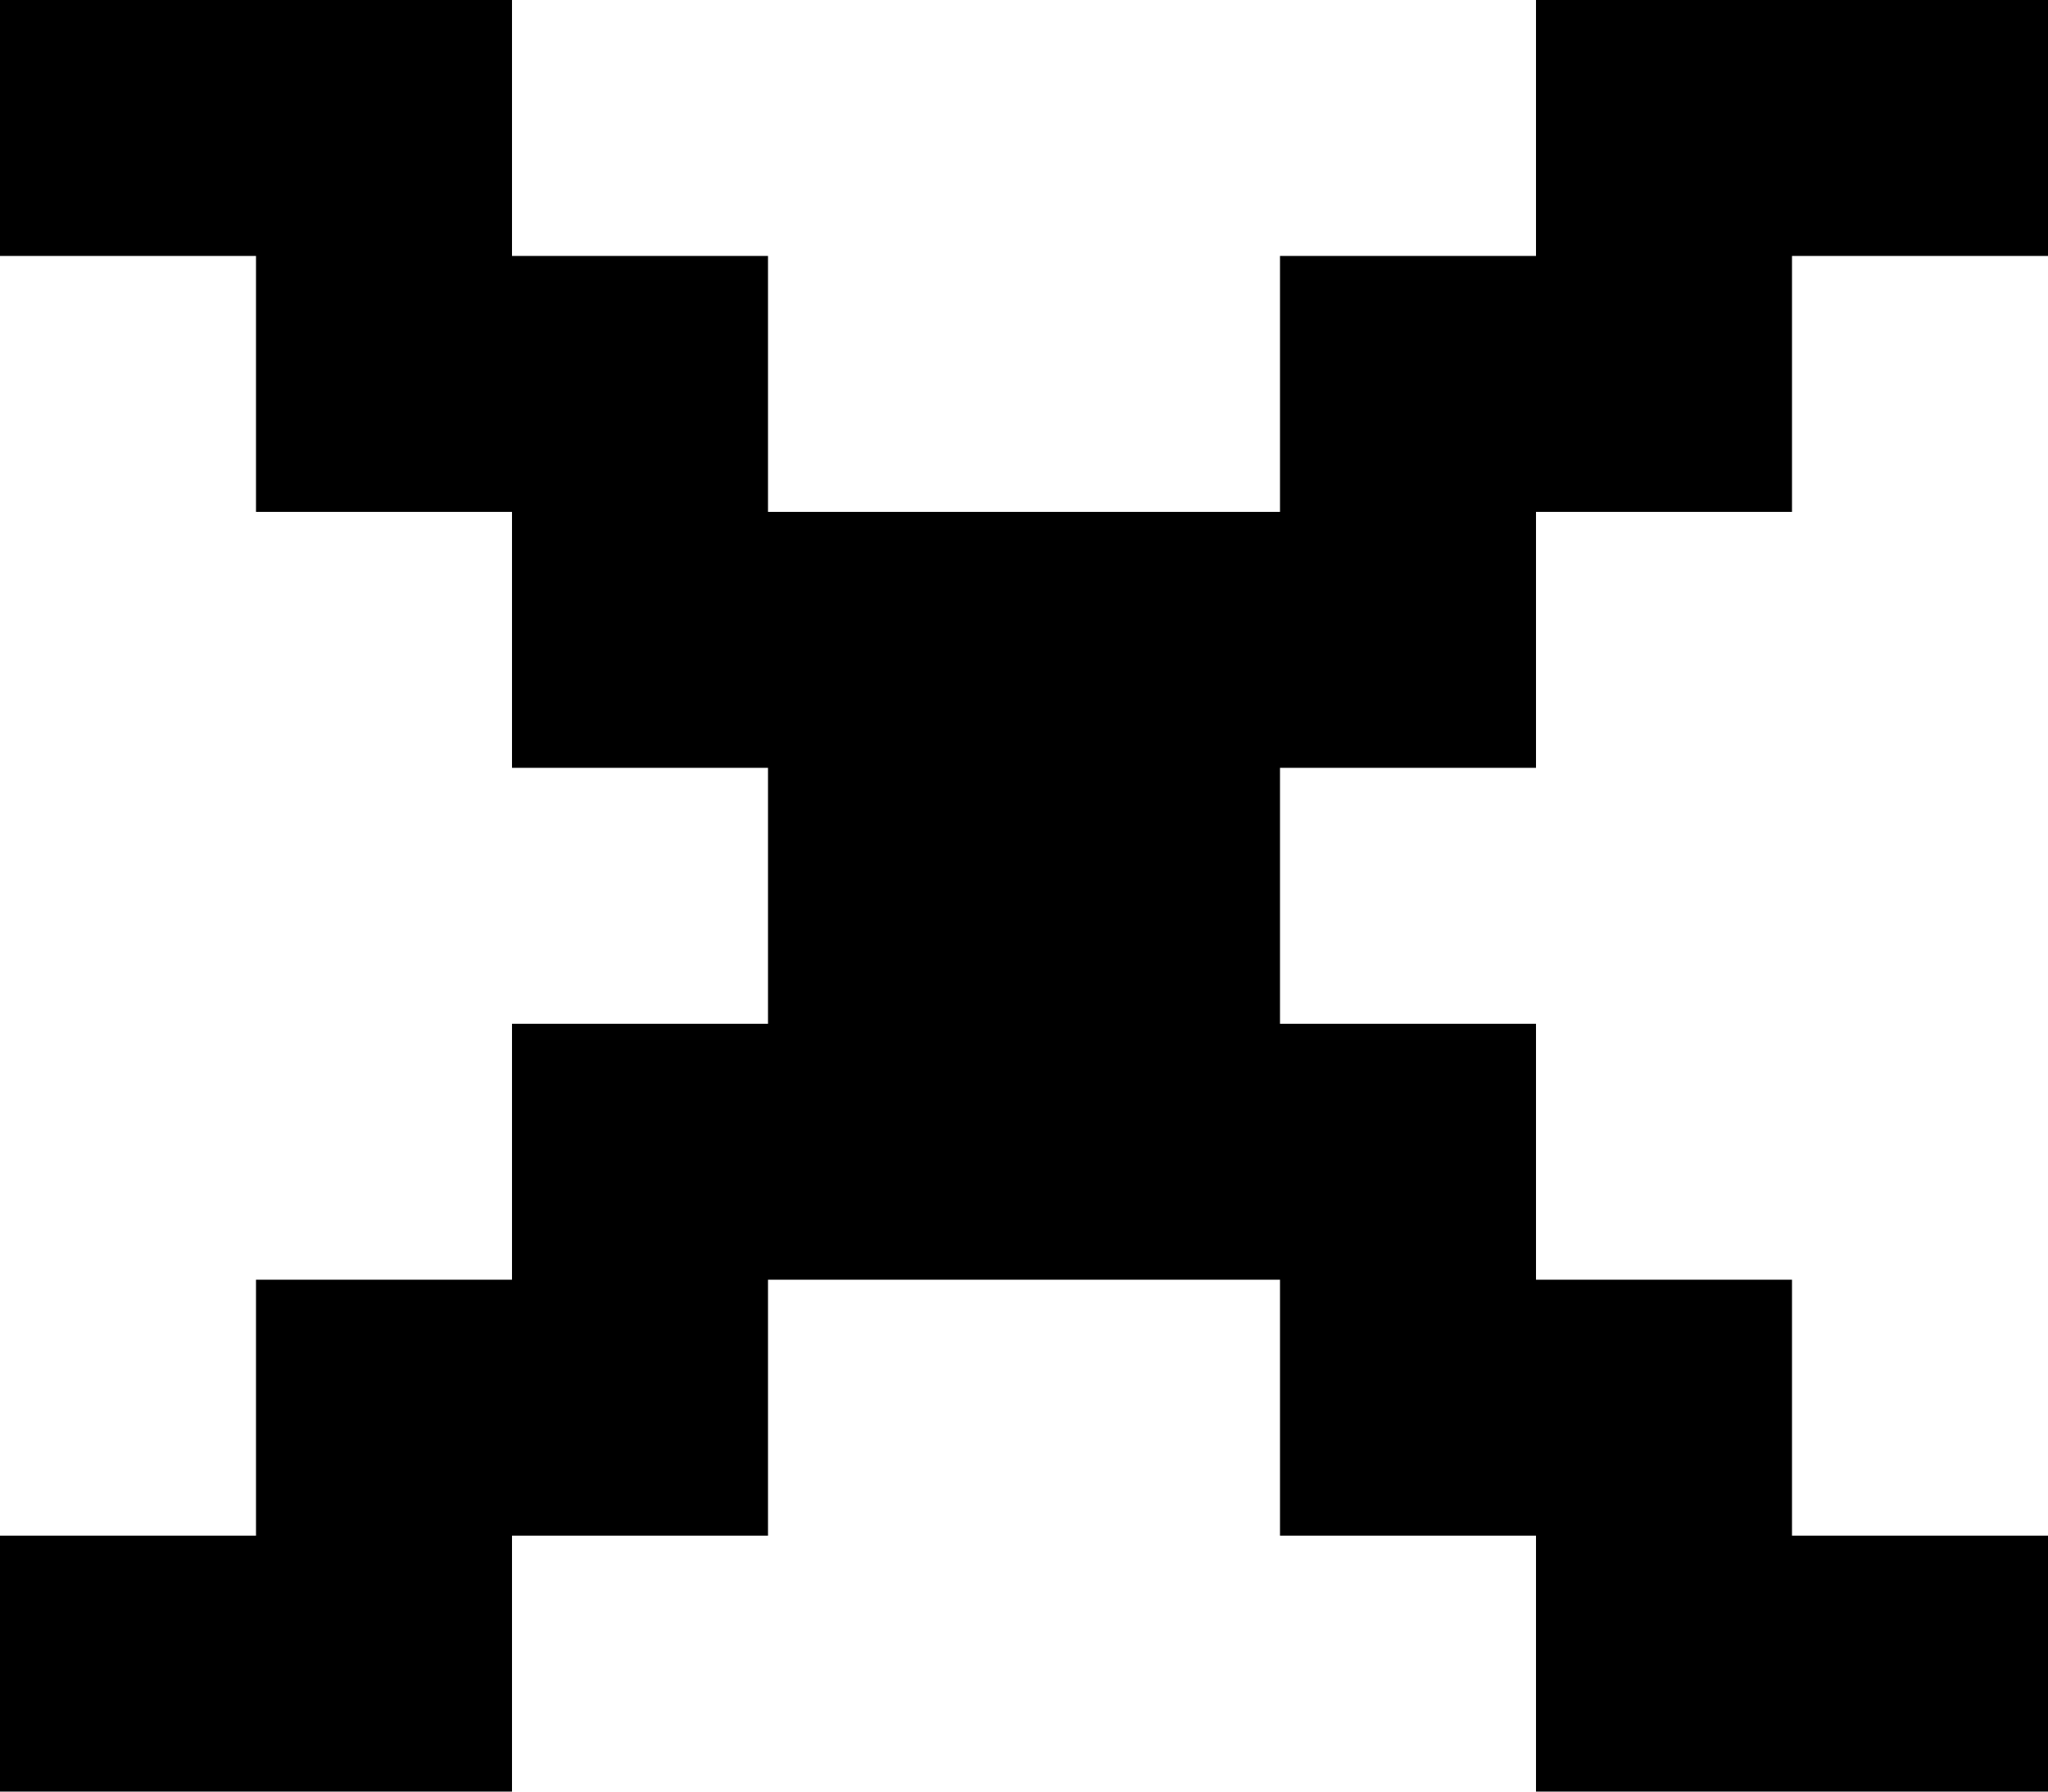
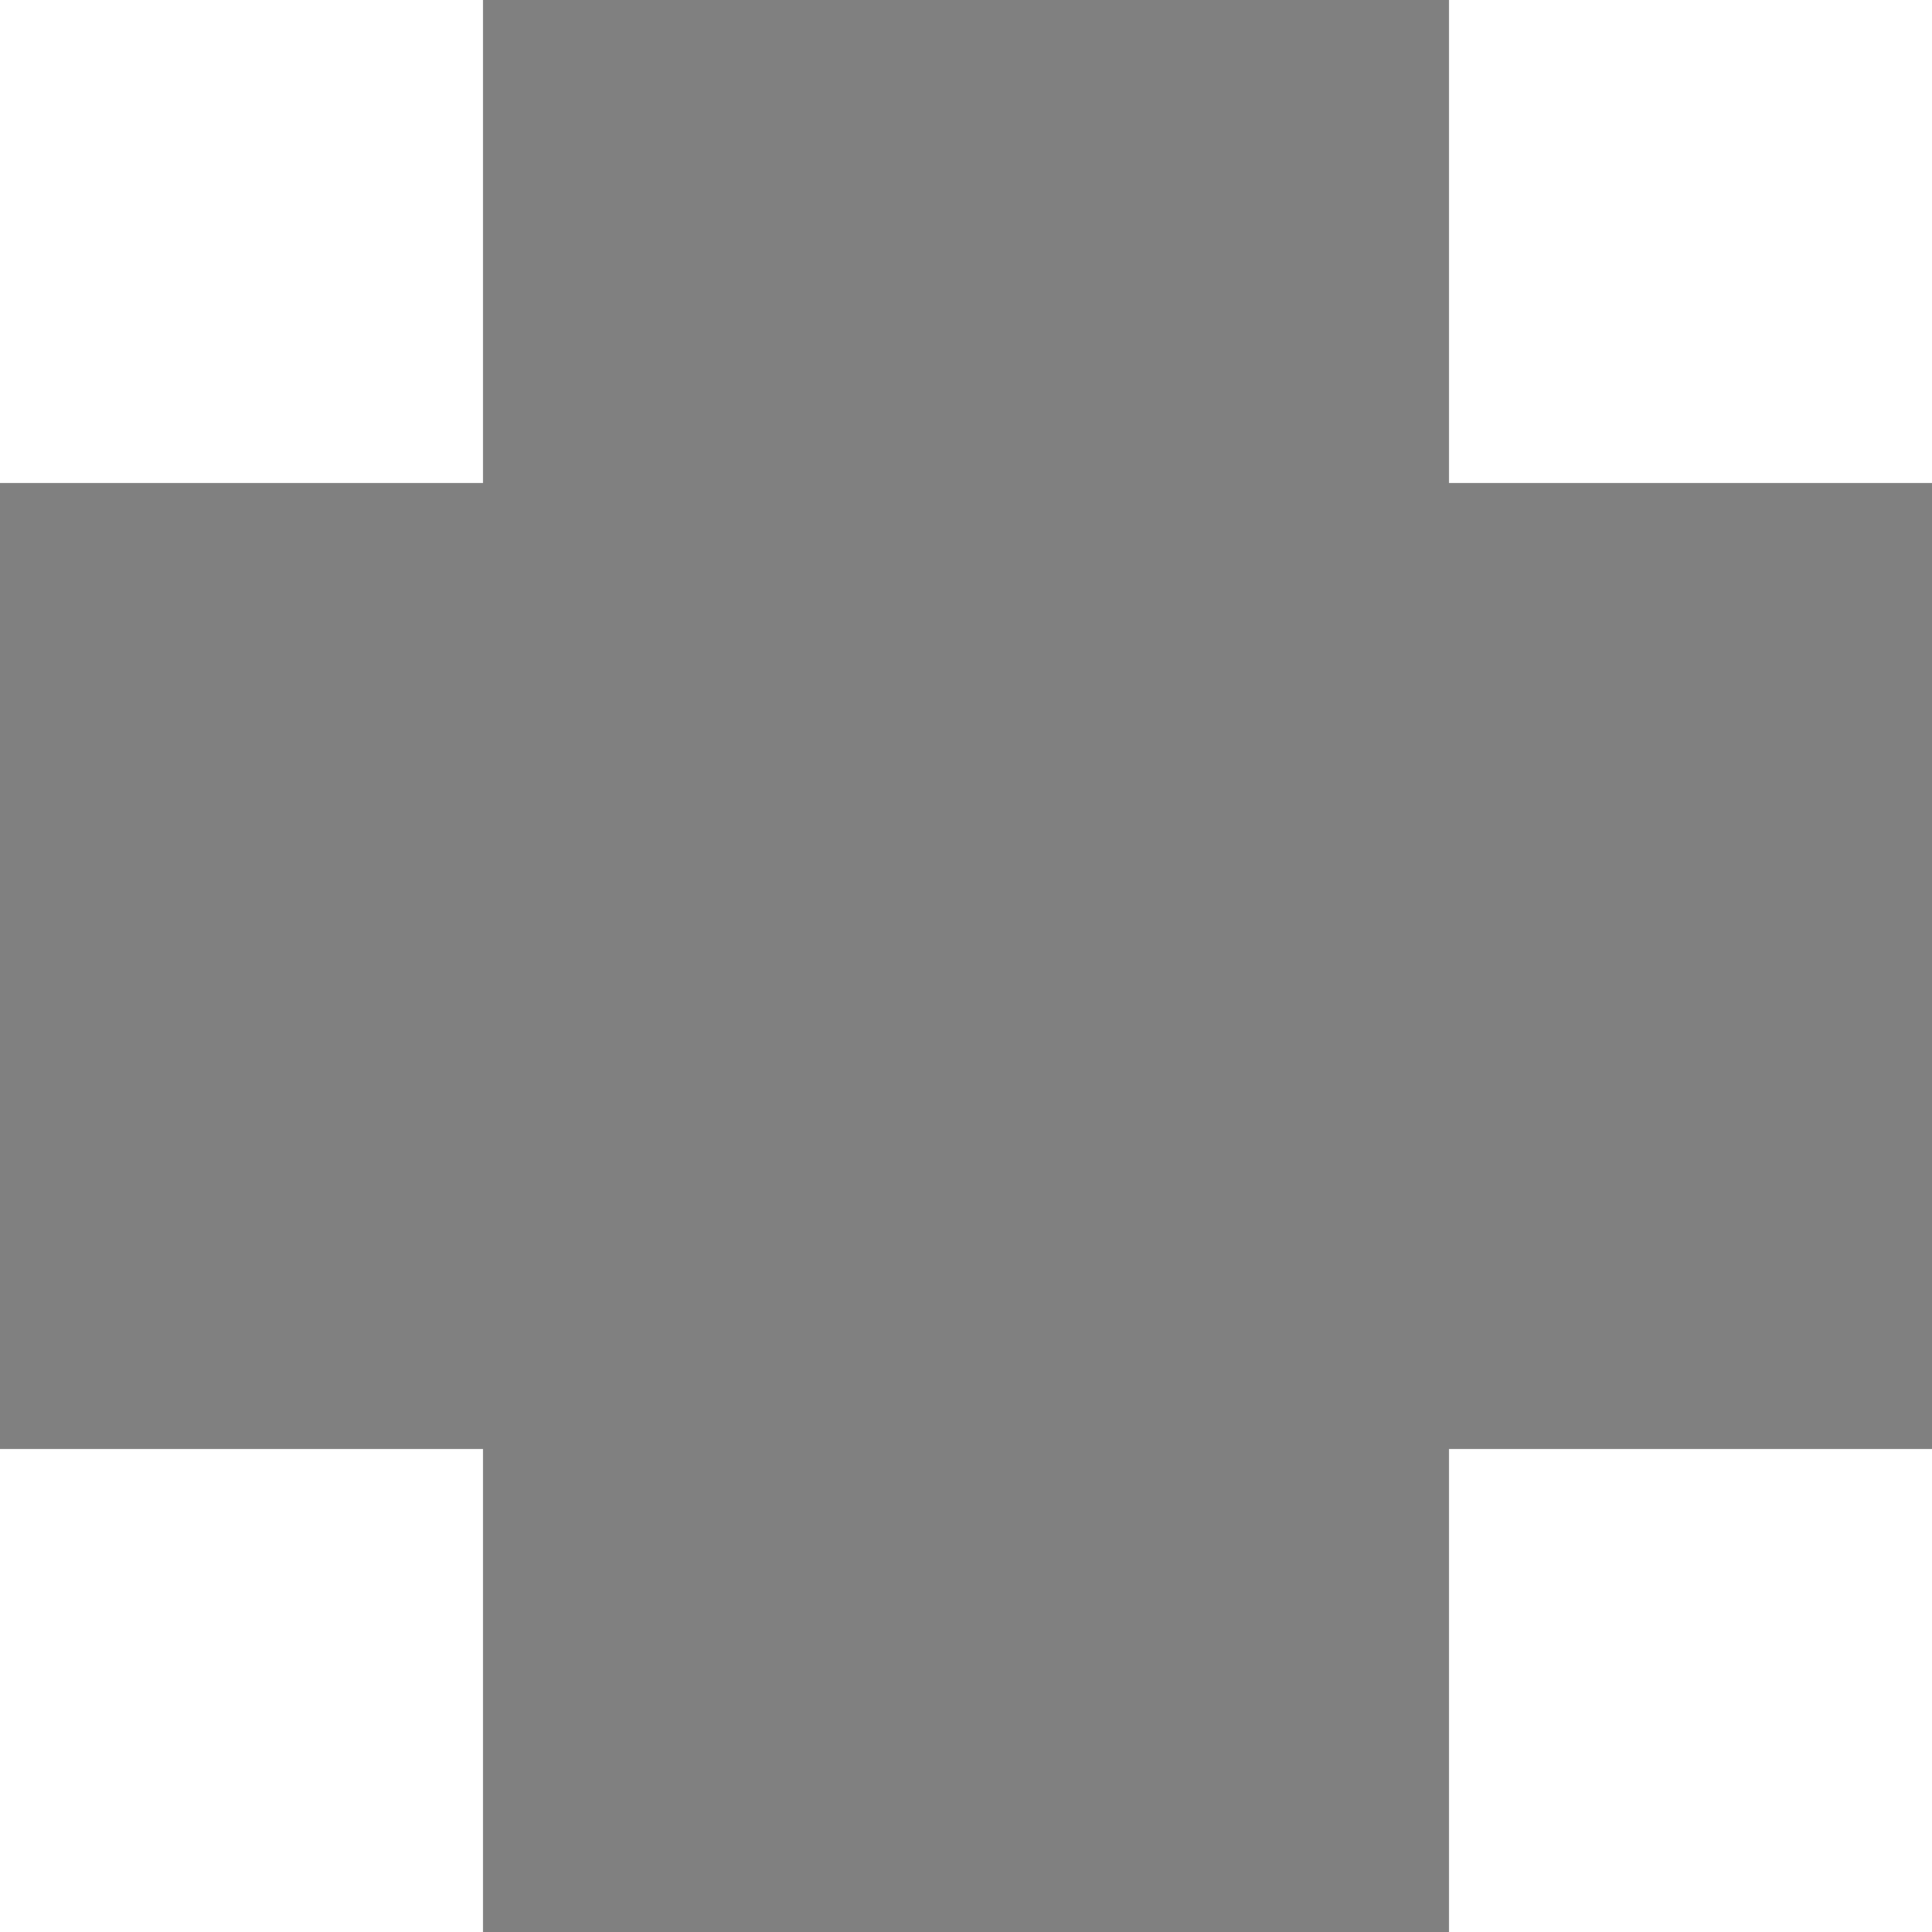
- <svg xmlns="http://www.w3.org/2000/svg" width="8" height="7" viewBox="0 0 8 7" fill="none">
-   <path fill-rule="evenodd" clip-rule="evenodd" d="M0 0H1H2V1H3V2H4H5V1H6V0H7H8V1H7V2H6V3H5V4H6V5H7V6H8V7H7H6V6H5V5H4H3V6H2V7H1H0V6H1V5H2V4H3V3H2V2H1V1H0V0Z" fill="black" />
+ <svg xmlns="http://www.w3.org/2000/svg" width="4" height="4" viewBox="0 0 4 4" fill="none">
+   <path fill-rule="evenodd" clip-rule="evenodd" d="M3 0H1V1H0V2V3H1V4H3V3H4V2V1H3V0Z" fill="#808080" />
</svg>
